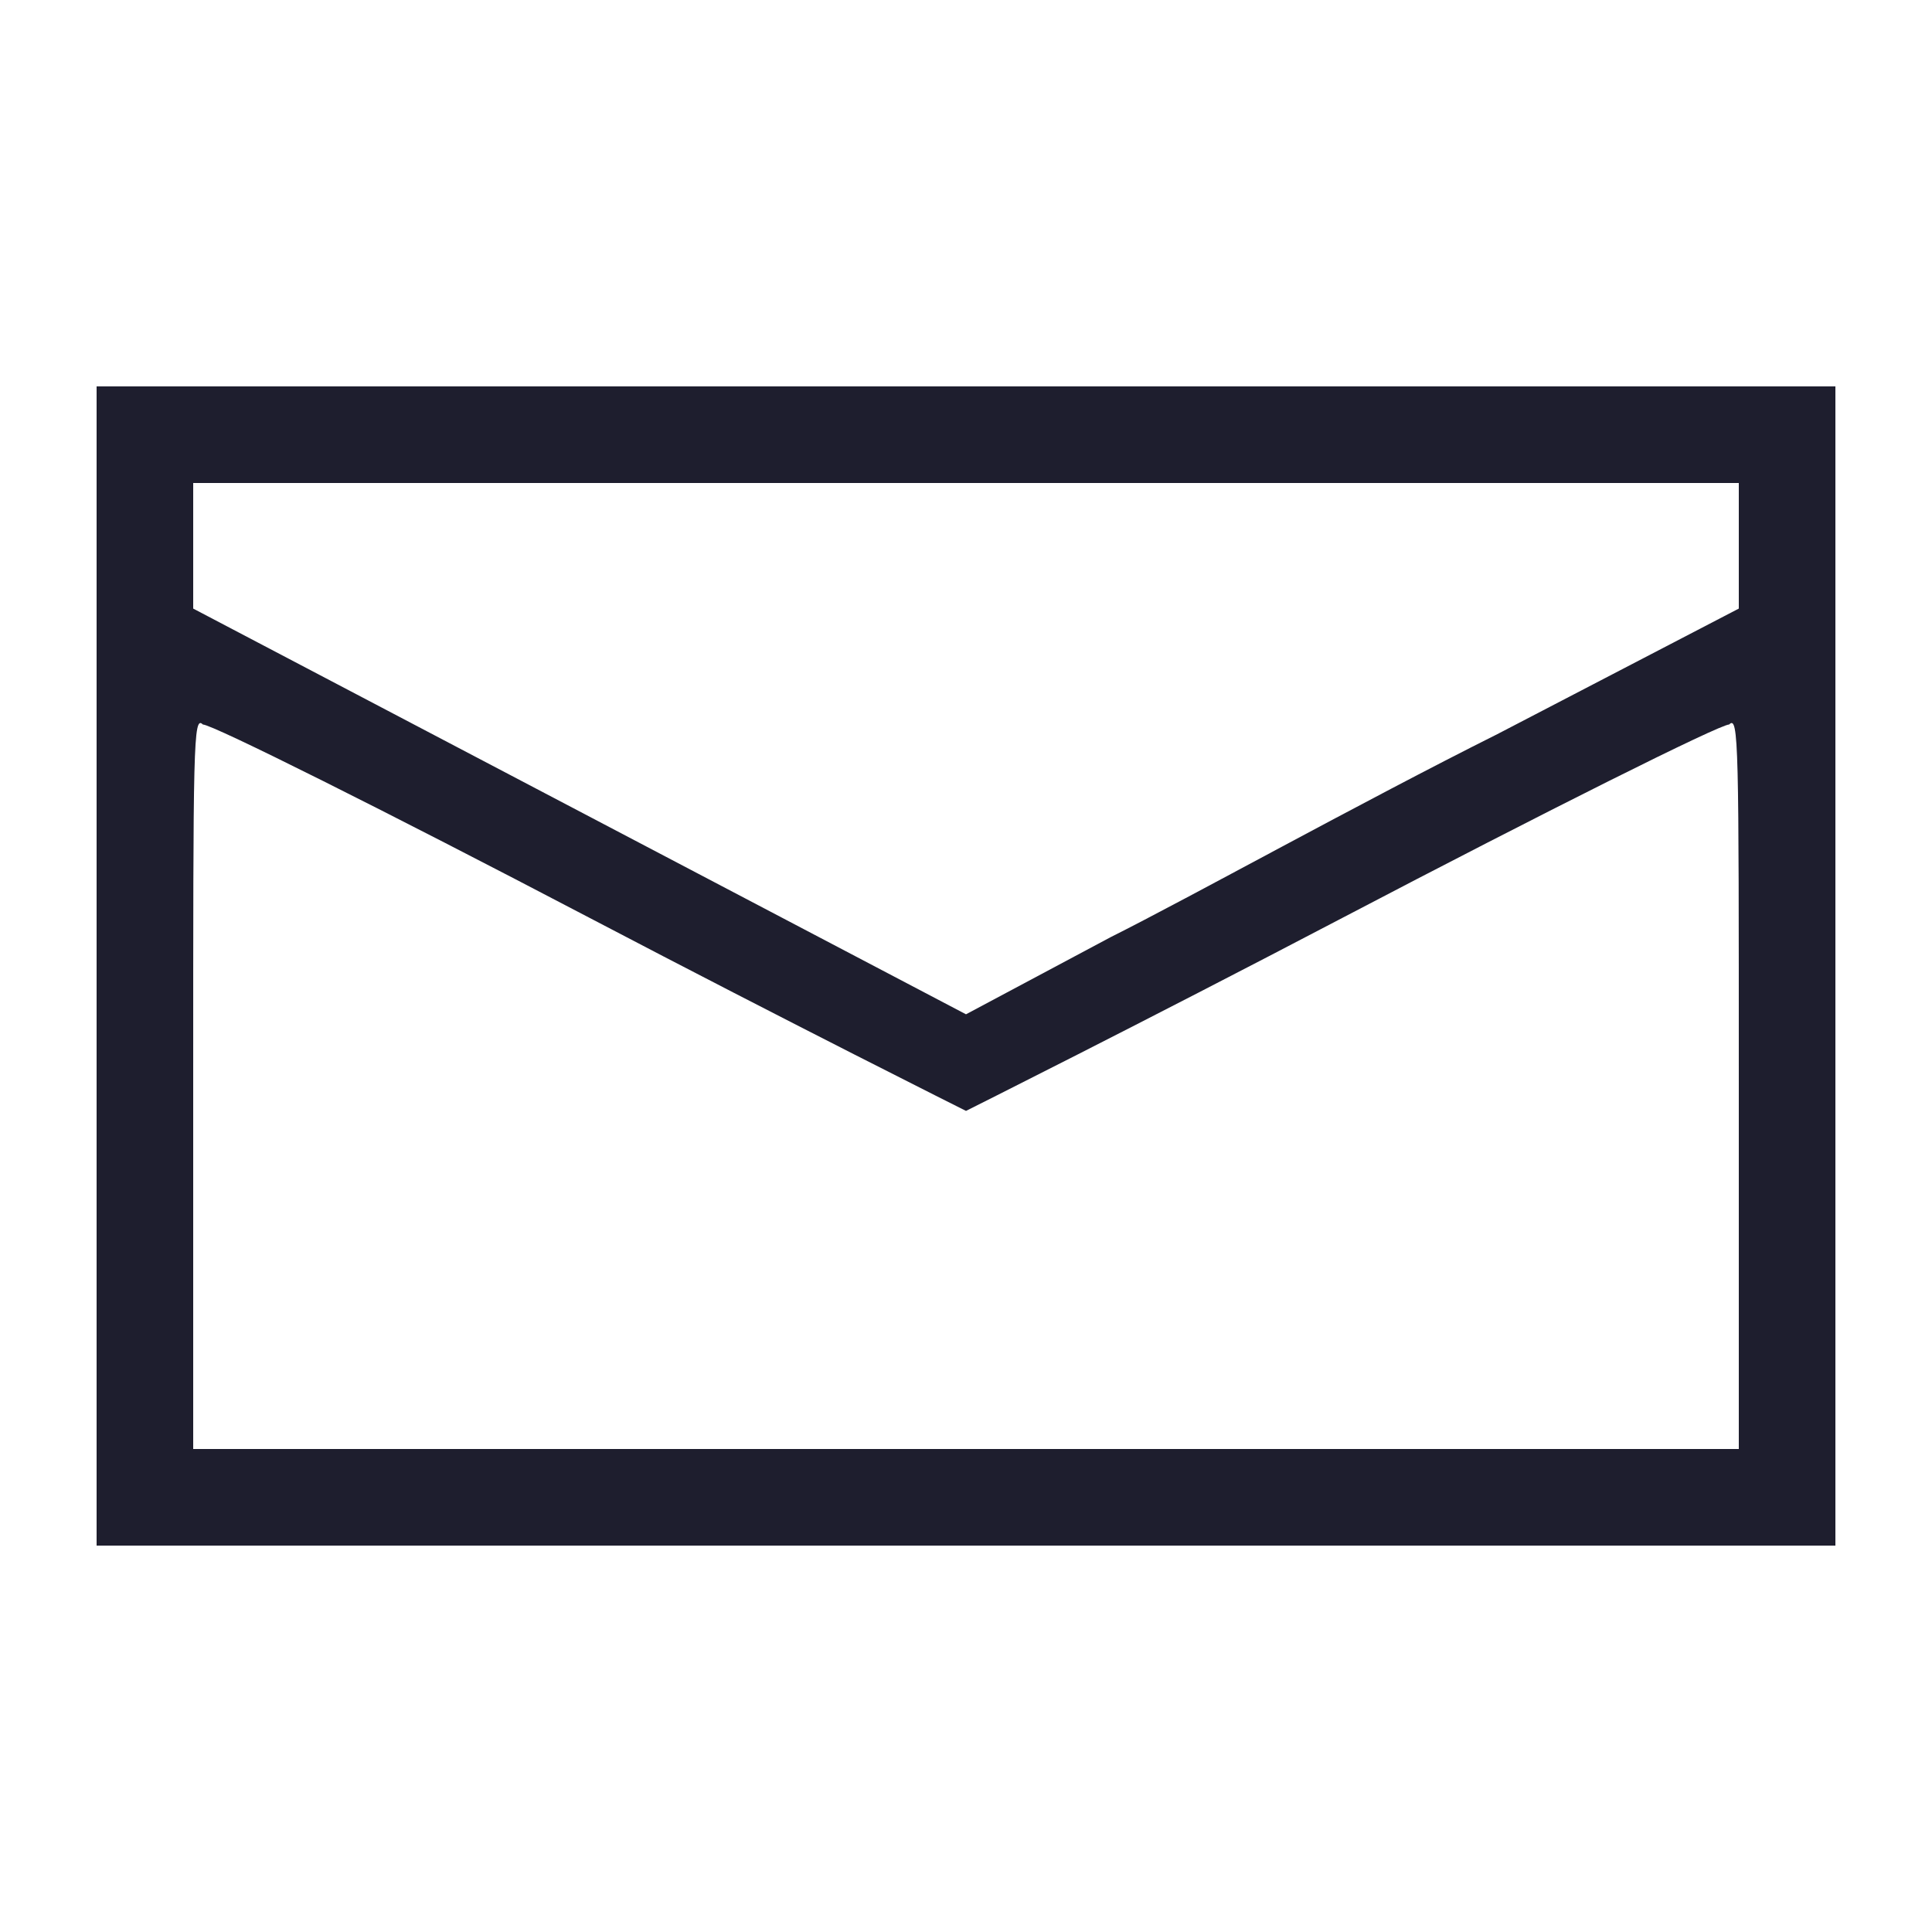
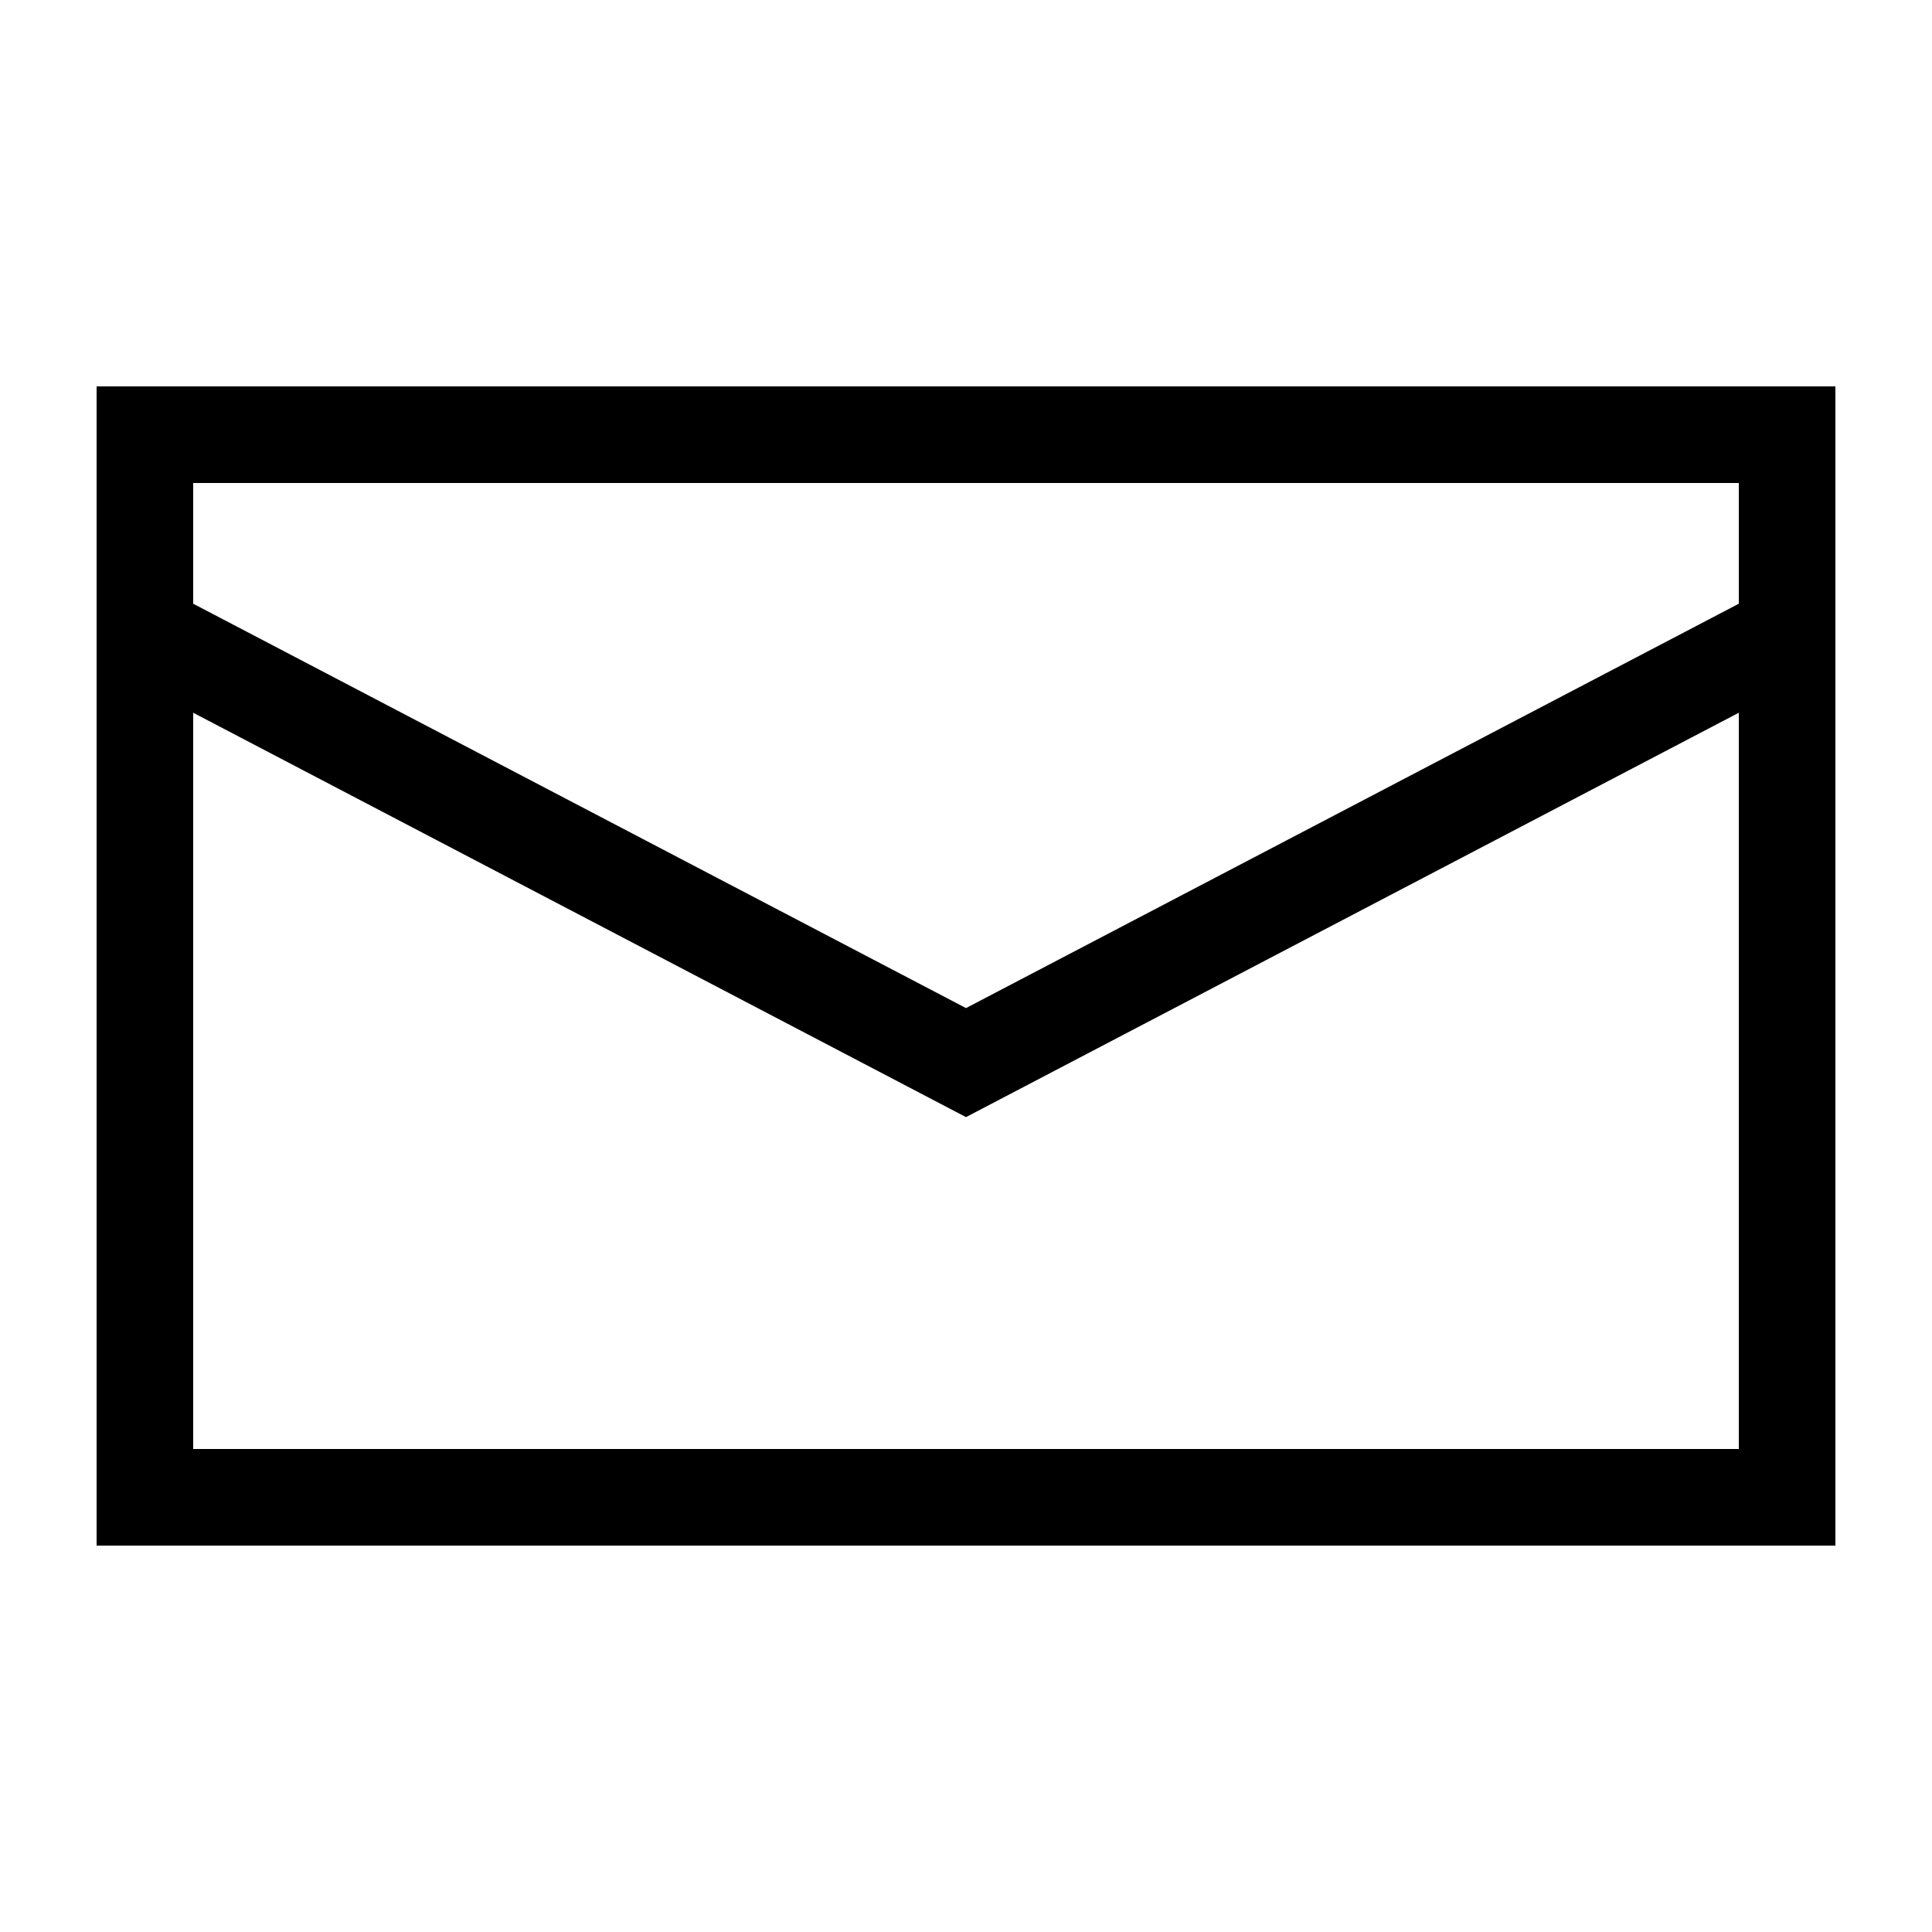
- <svg xmlns="http://www.w3.org/2000/svg" version="1.2" viewBox="0 0 20 20" width="20" height="20">
-   <style>
- 		.s0 { fill: #1e1e2e } 
- 	</style>
-   <path id="path2" fill-rule="evenodd" class="s0" d="m19 4v12h-18v-12zm-1 1h-16v10h16z" />
-   <path id="path3" fill-rule="evenodd" class="s0" d="m1.1 4.1h17.8v11.8h-17.8zm16.9 7.1c0-3.5 0-3.8-0.1-3.7-0.1 0-1.9 0.9-4 2-2.1 1.1-3.9 2-3.9 2 0 0-1.8-0.9-3.9-2-2.1-1.1-3.9-2-4-2-0.1-0.1-0.1 0.2-0.1 3.7v3.9h16zm-2.5-3.6l2.5-1.3v-1.3h-16v1.3l4 2.1 4 2.1 1.5-0.8c0.8-0.4 2.6-1.4 4-2.1z" />
+ <svg xmlns="http://www.w3.org/2000/svg" height="20" viewBox="0 0 20 20" width="20">
+   <path d="m1.4 6.5 8.6 4.5 8.6-4.5" fill="none" stroke="#000" />
+   <path d="m1 4v12h18v-12zm17 11h-16v-10h16z" />
</svg>
